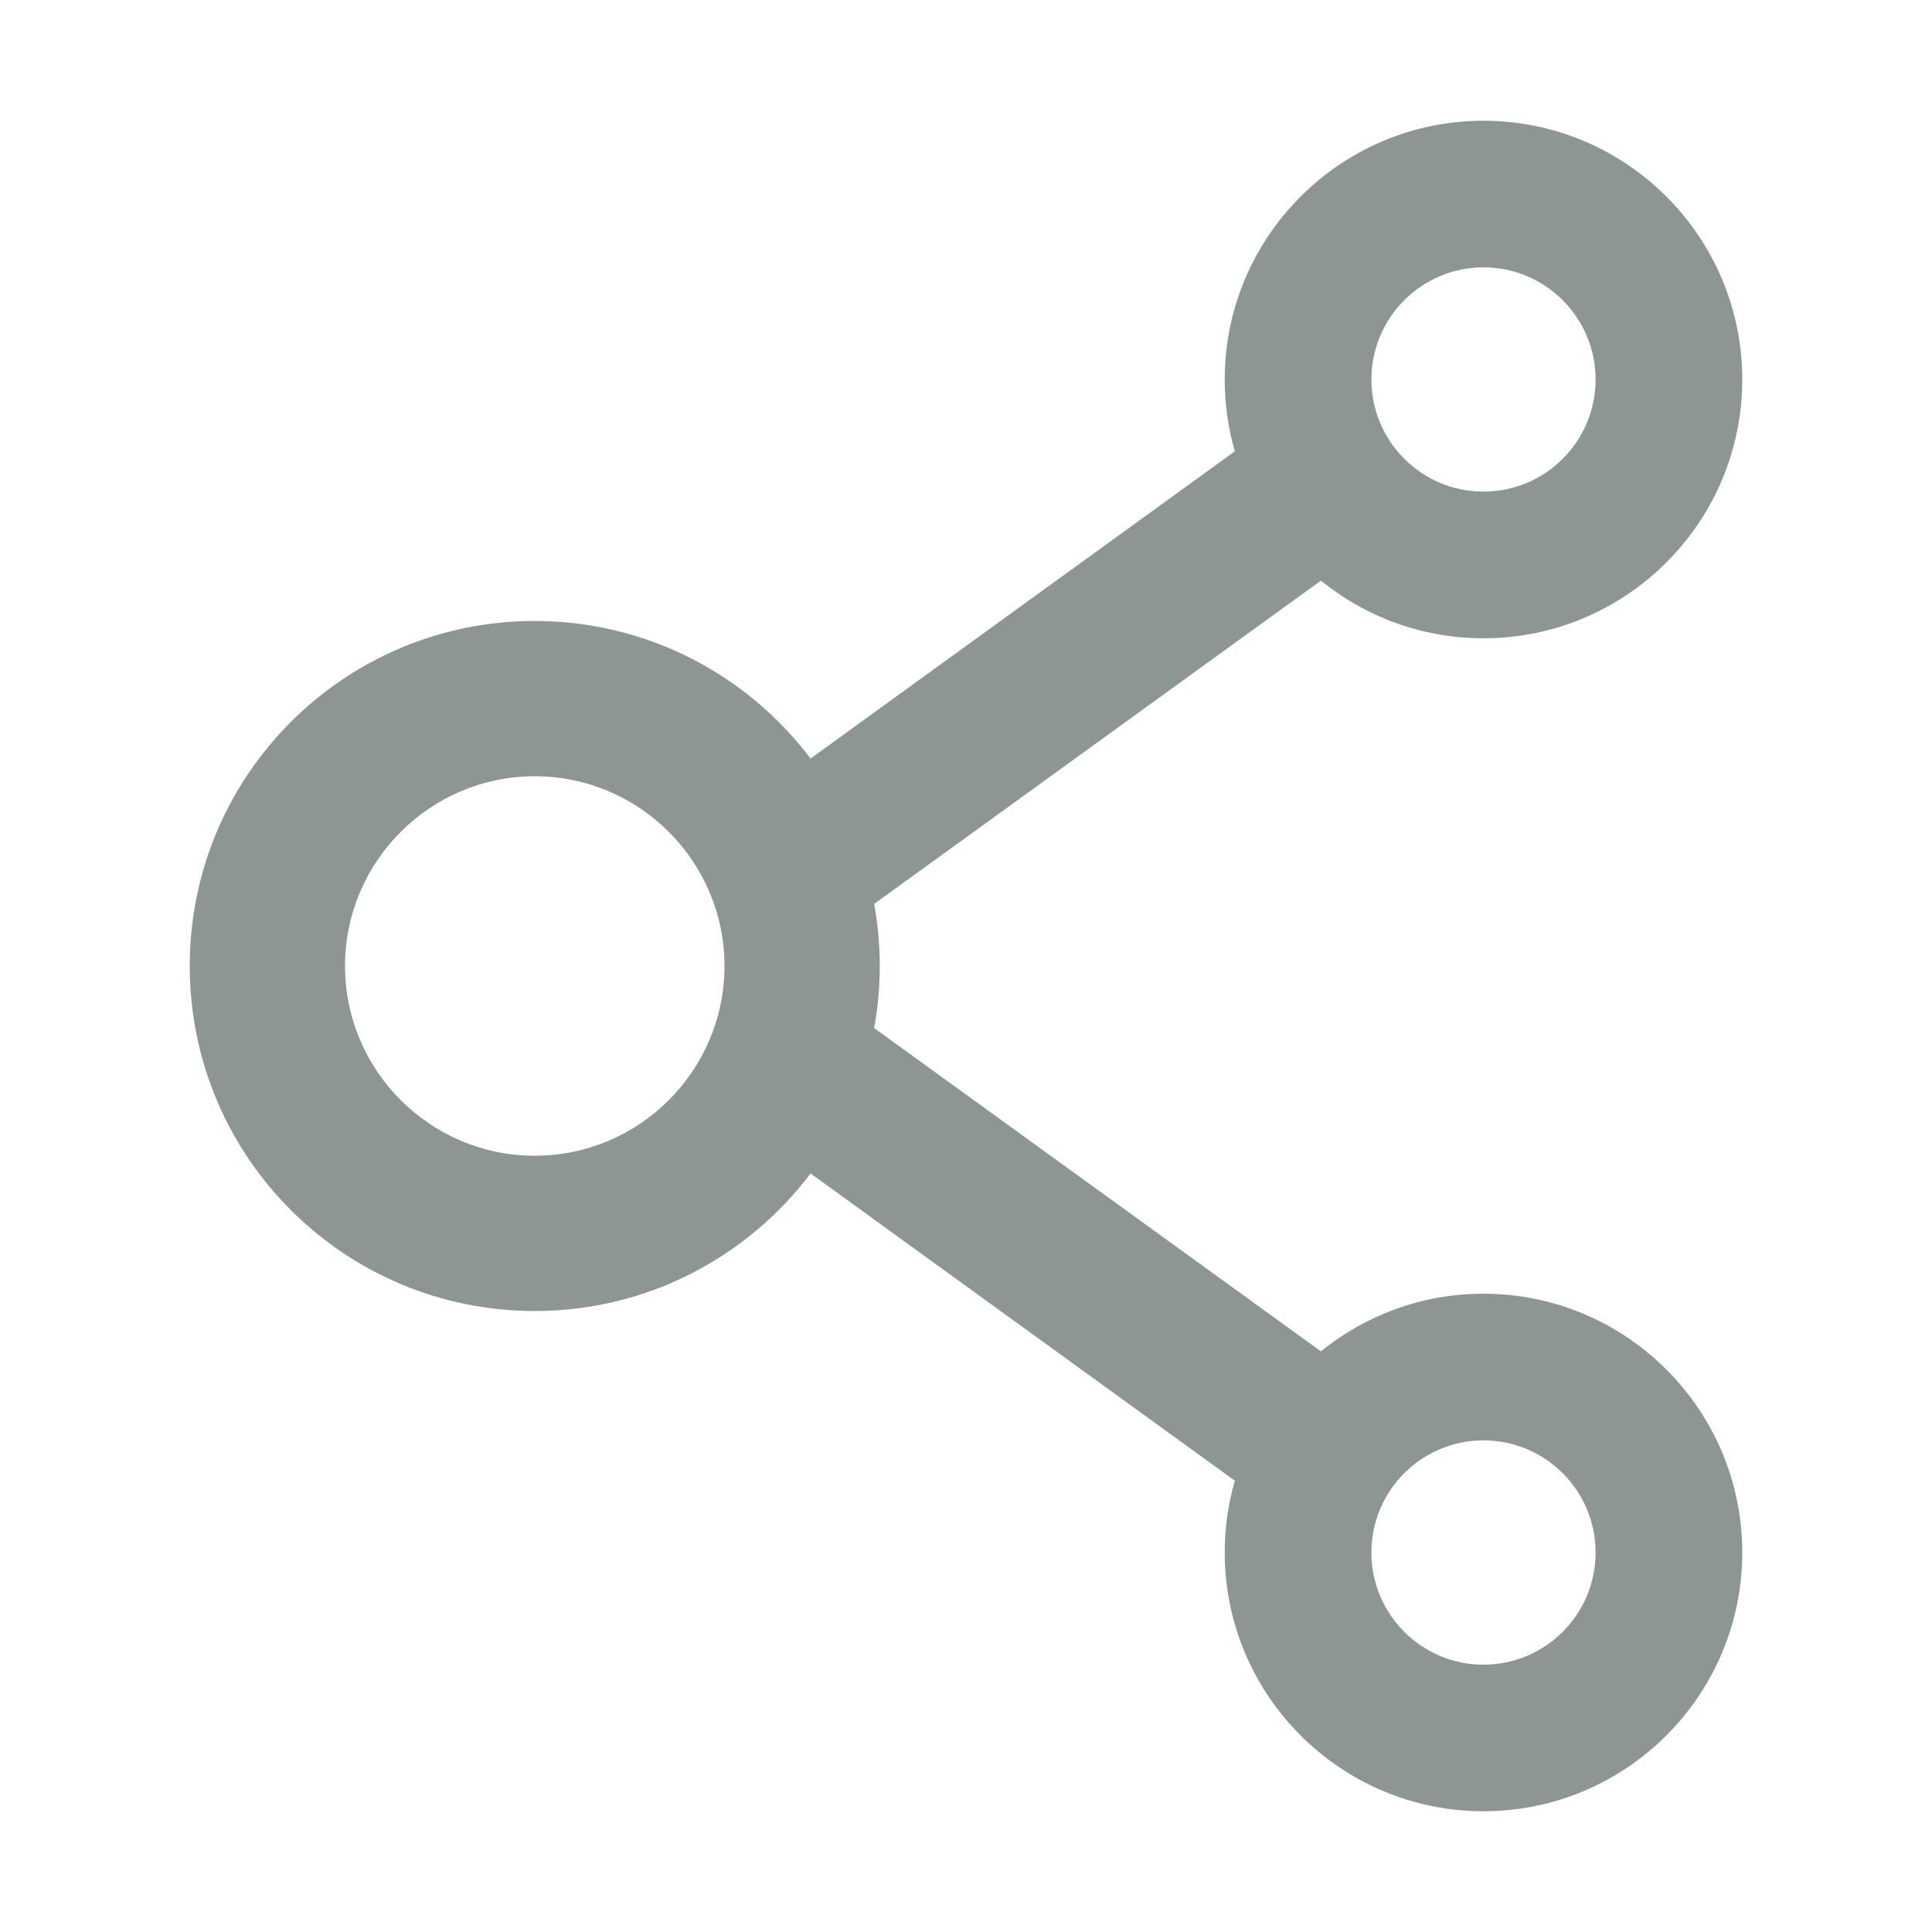
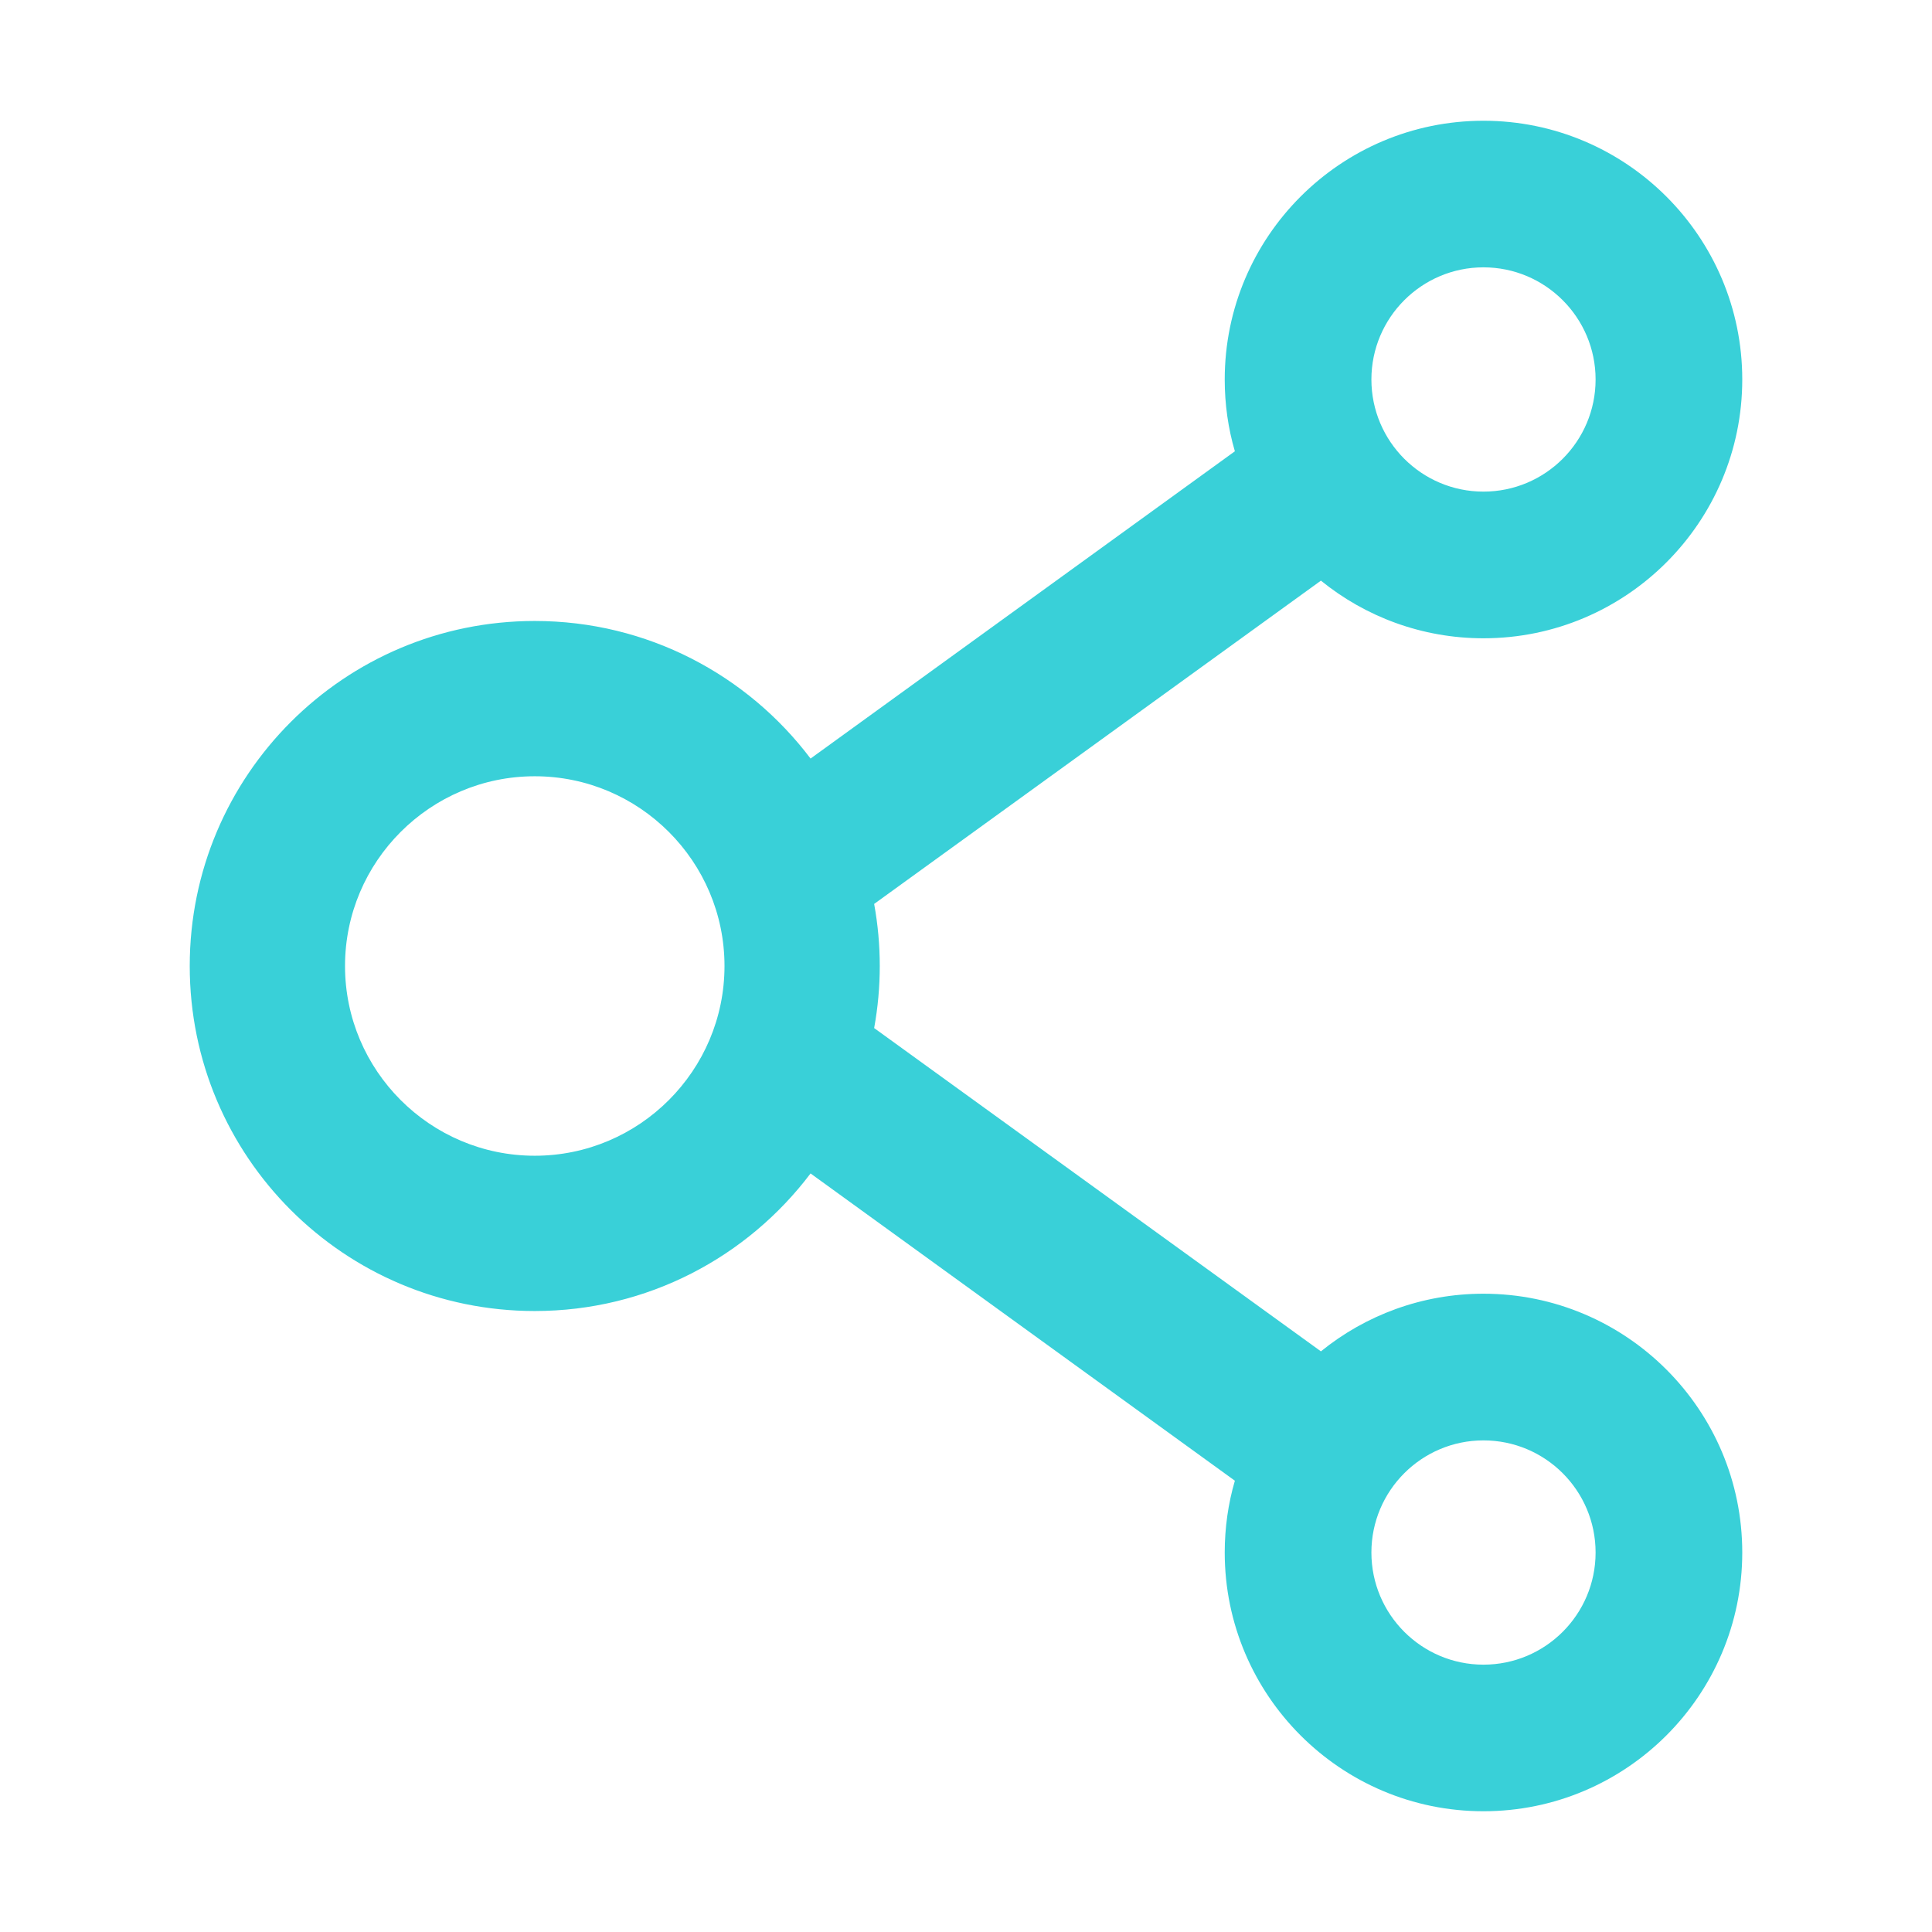
<svg xmlns="http://www.w3.org/2000/svg" width="24" height="24" viewBox="0 0 24 24" fill="none">
-   <path d="M18.428 16.071C17.665 16.071 16.961 16.339 16.409 16.787L10.859 12.771C10.952 12.261 10.952 11.739 10.859 11.229L16.409 7.213C16.961 7.661 17.665 7.929 18.428 7.929C20.202 7.929 21.643 6.487 21.643 4.714C21.643 2.941 20.202 1.5 18.428 1.5C16.655 1.5 15.214 2.941 15.214 4.714C15.214 5.025 15.257 5.322 15.34 5.606L10.069 9.423C9.287 8.387 8.044 7.714 6.643 7.714C4.275 7.714 2.357 9.632 2.357 12C2.357 14.368 4.275 16.286 6.643 16.286C8.044 16.286 9.287 15.613 10.069 14.577L15.34 18.394C15.257 18.678 15.214 18.978 15.214 19.286C15.214 21.059 16.655 22.5 18.428 22.5C20.202 22.5 21.643 21.059 21.643 19.286C21.643 17.512 20.202 16.071 18.428 16.071ZM18.428 3.321C19.197 3.321 19.821 3.946 19.821 4.714C19.821 5.483 19.197 6.107 18.428 6.107C17.66 6.107 17.036 5.483 17.036 4.714C17.036 3.946 17.66 3.321 18.428 3.321ZM6.643 14.357C5.344 14.357 4.286 13.299 4.286 12C4.286 10.701 5.344 9.643 6.643 9.643C7.942 9.643 9 10.701 9 12C9 13.299 7.942 14.357 6.643 14.357ZM18.428 20.679C17.66 20.679 17.036 20.055 17.036 19.286C17.036 18.517 17.66 17.893 18.428 17.893C19.197 17.893 19.821 18.517 19.821 19.286C19.821 20.055 19.197 20.679 18.428 20.679Z" fill="#8d9695" />
+   <path d="M18.428 16.071C17.665 16.071 16.961 16.339 16.409 16.787L10.859 12.771C10.952 12.261 10.952 11.739 10.859 11.229L16.409 7.213C16.961 7.661 17.665 7.929 18.428 7.929C20.202 7.929 21.643 6.487 21.643 4.714C21.643 2.941 20.202 1.5 18.428 1.5C16.655 1.5 15.214 2.941 15.214 4.714C15.214 5.025 15.257 5.322 15.34 5.606L10.069 9.423C9.287 8.387 8.044 7.714 6.643 7.714C4.275 7.714 2.357 9.632 2.357 12C2.357 14.368 4.275 16.286 6.643 16.286C8.044 16.286 9.287 15.613 10.069 14.577L15.34 18.394C15.257 18.678 15.214 18.978 15.214 19.286C15.214 21.059 16.655 22.5 18.428 22.5C20.202 22.5 21.643 21.059 21.643 19.286C21.643 17.512 20.202 16.071 18.428 16.071ZM18.428 3.321C19.197 3.321 19.821 3.946 19.821 4.714C19.821 5.483 19.197 6.107 18.428 6.107C17.66 6.107 17.036 5.483 17.036 4.714C17.036 3.946 17.66 3.321 18.428 3.321ZM6.643 14.357C5.344 14.357 4.286 13.299 4.286 12C4.286 10.701 5.344 9.643 6.643 9.643C7.942 9.643 9 10.701 9 12C9 13.299 7.942 14.357 6.643 14.357ZM18.428 20.679C17.66 20.679 17.036 20.055 17.036 19.286C17.036 18.517 17.66 17.893 18.428 17.893C19.197 17.893 19.821 18.517 19.821 19.286C19.821 20.055 19.197 20.679 18.428 20.679Z" fill="#39d0d8" />
</svg>
